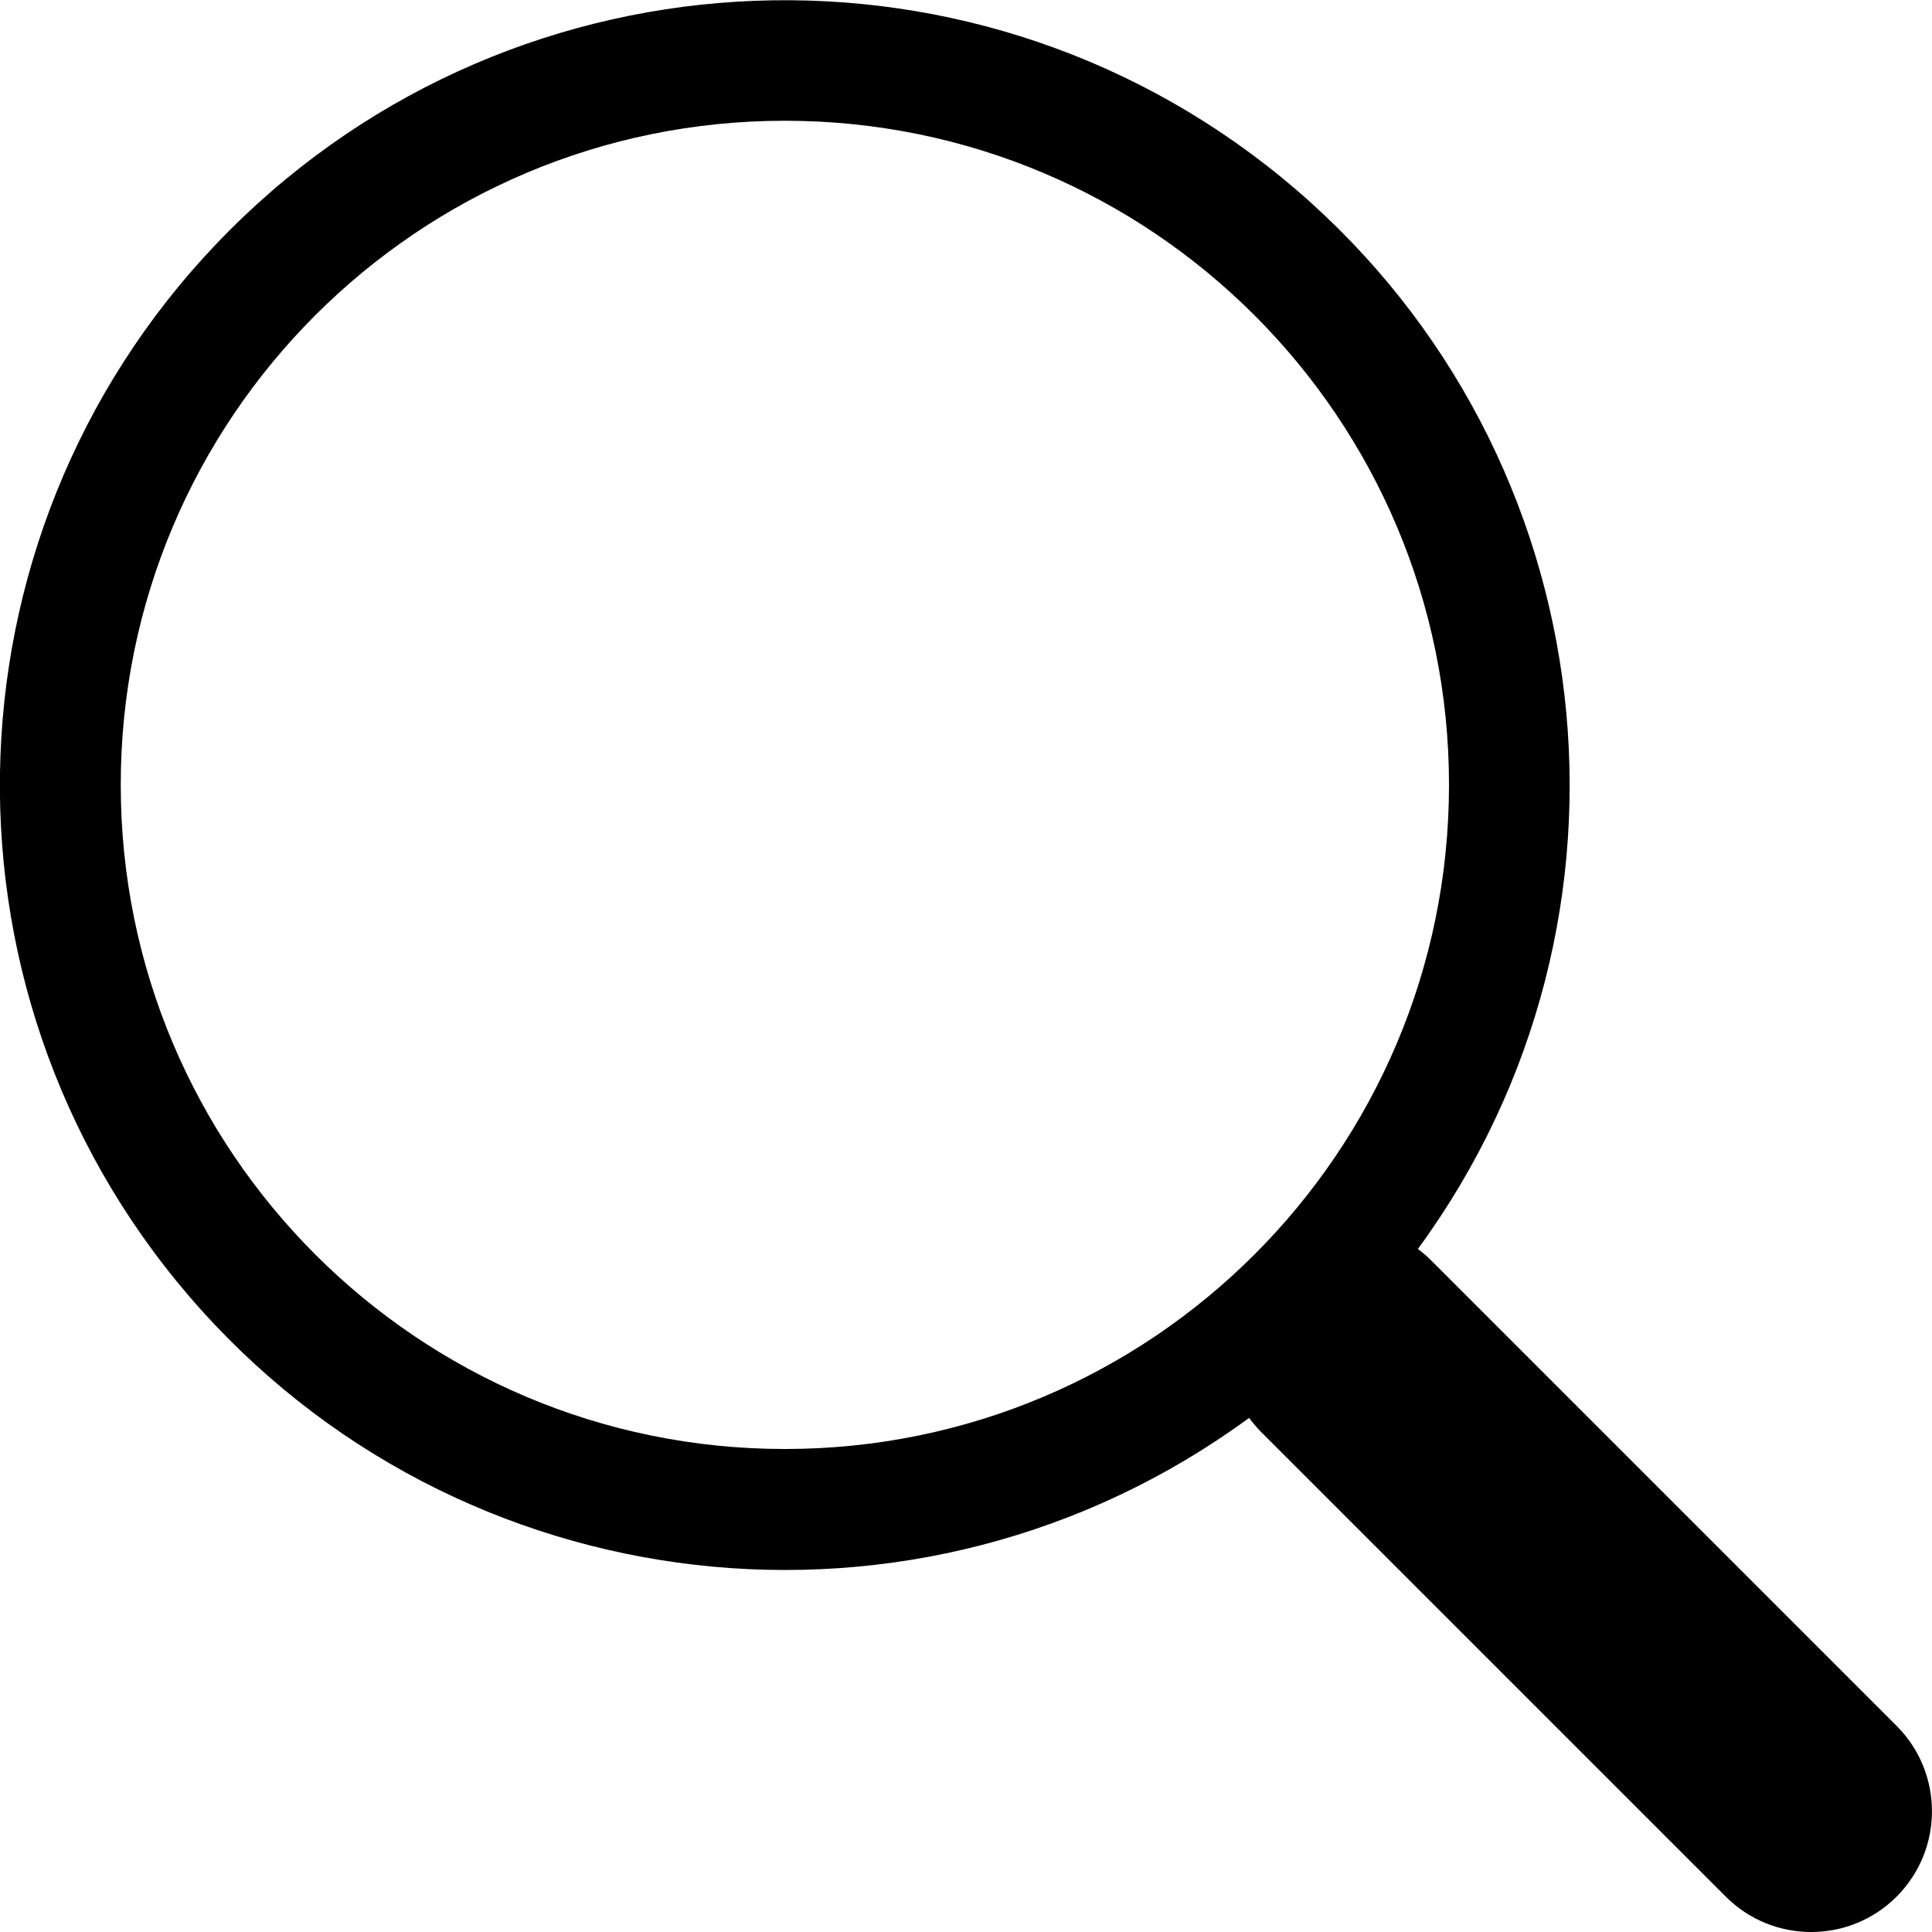
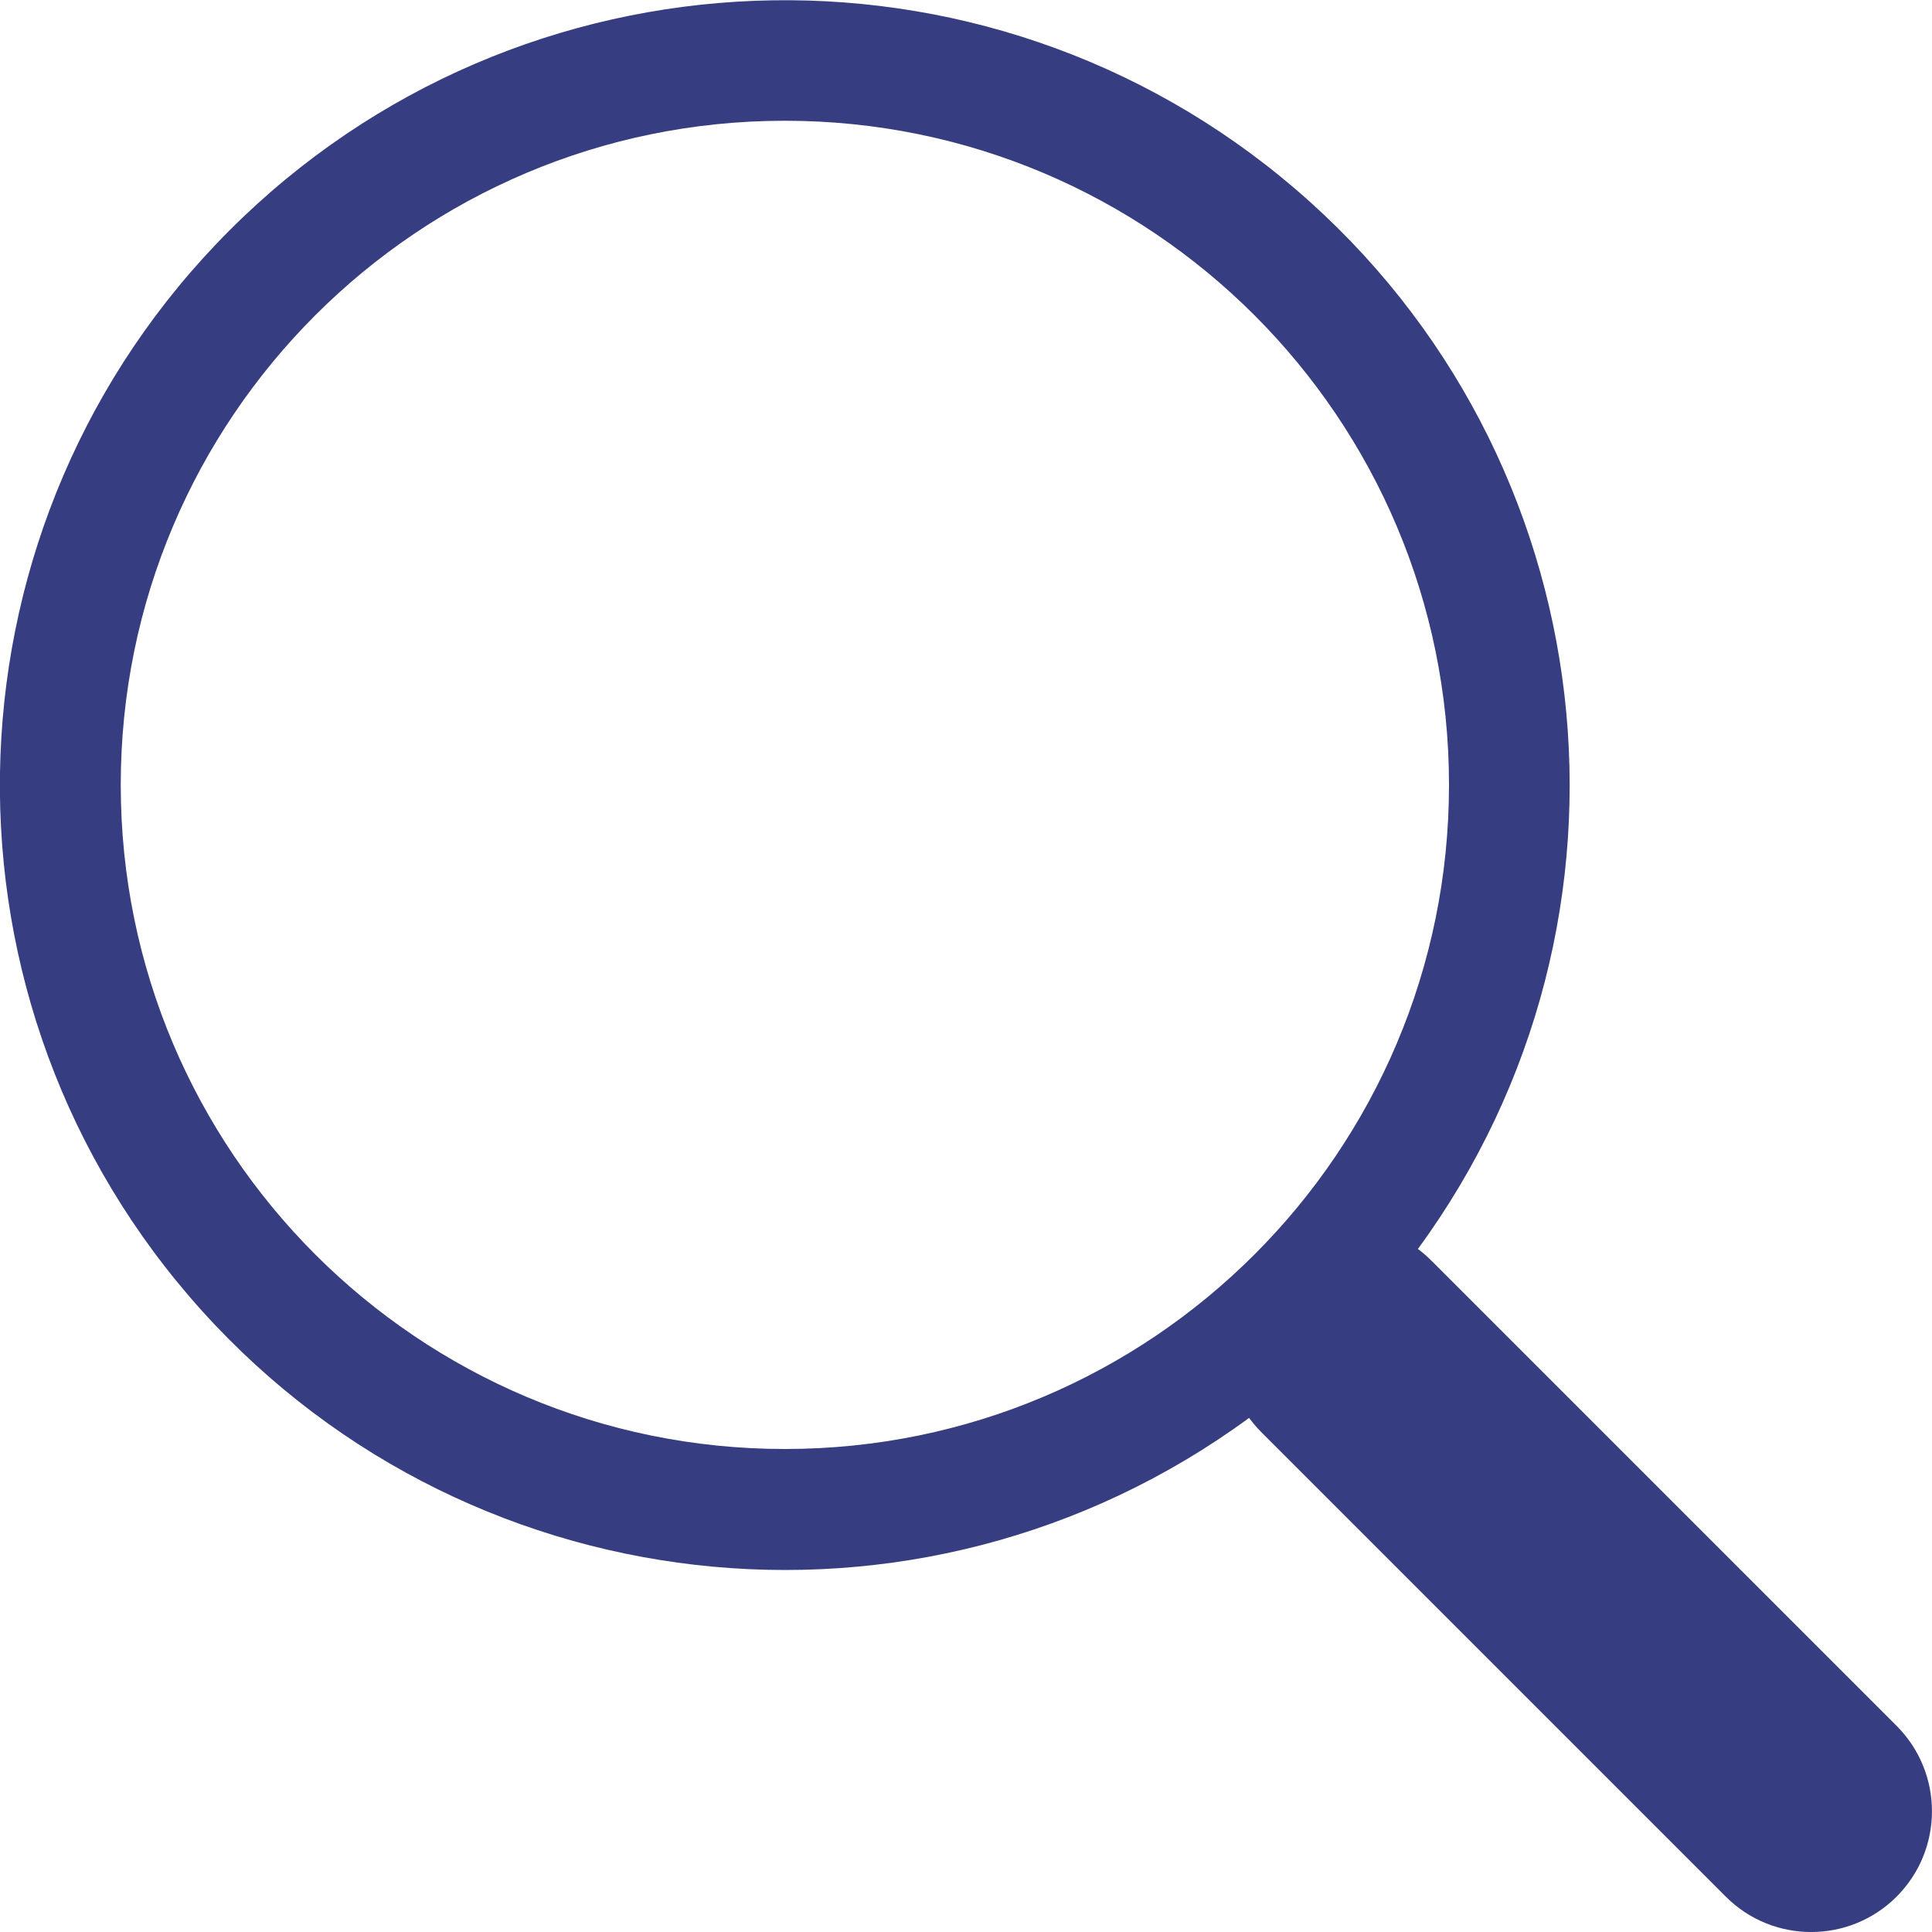
<svg xmlns="http://www.w3.org/2000/svg" width="16" height="16" fill="currentColor" class="bi bi-search" viewBox="0 0 16 16">
-   <path d="M11.742 10.344a6.5 6.5 0 1 0-1.397 1.398h-.001c.03.04.062.078.098.115l3.85 3.85a1 1 0 0 0 1.415-1.414l-3.85-3.85a1.007 1.007 0 0 0-.115-.1zM12 6.5a5.5 5.5 0 1 1-11 0 5.5 5.5 0 0 1 11 0z" />
+   <path d="M11.742 10.344a6.5 6.5 0 1 0-1.397 1.398h-.001c.03.04.062.078.098.115l3.85 3.85a1 1 0 0 0 1.415-1.414l-3.85-3.85a1.007 1.007 0 0 0-.115-.1zM12 6.5a5.5 5.5 0 1 1-11 0 5.5 5.5 0 0 1 11 0z" fill="#363D80" />
</svg>
